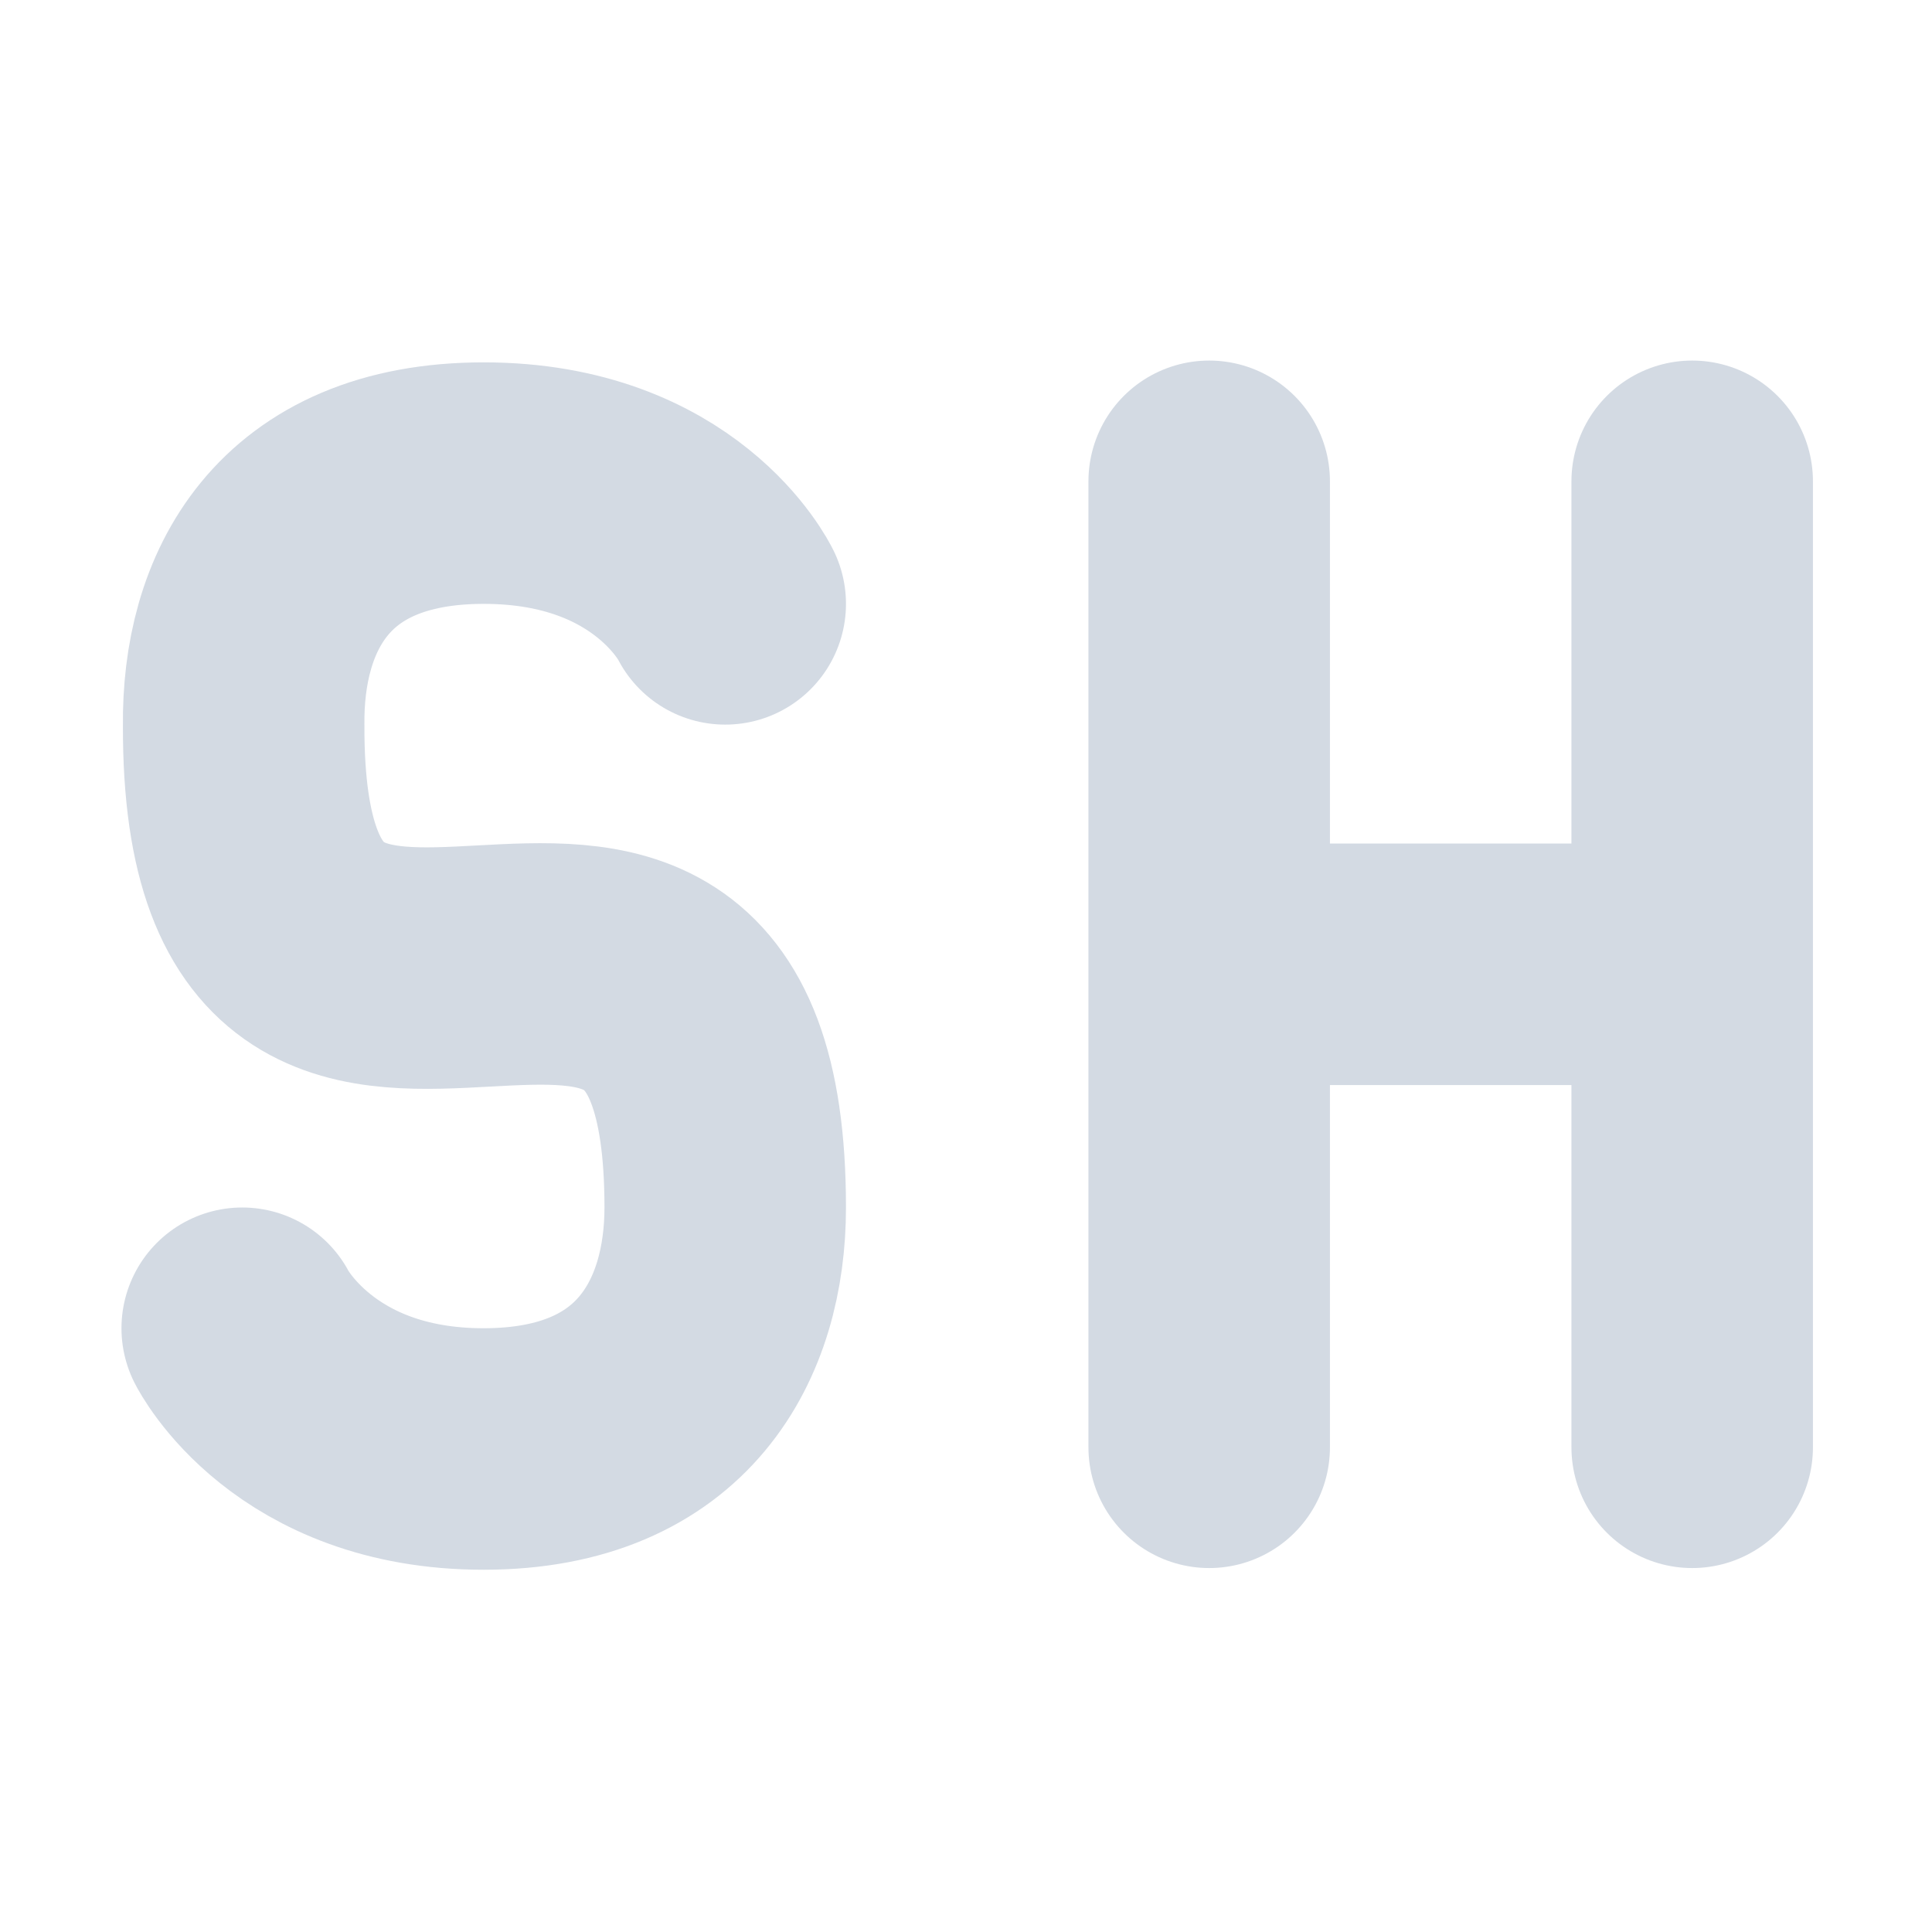
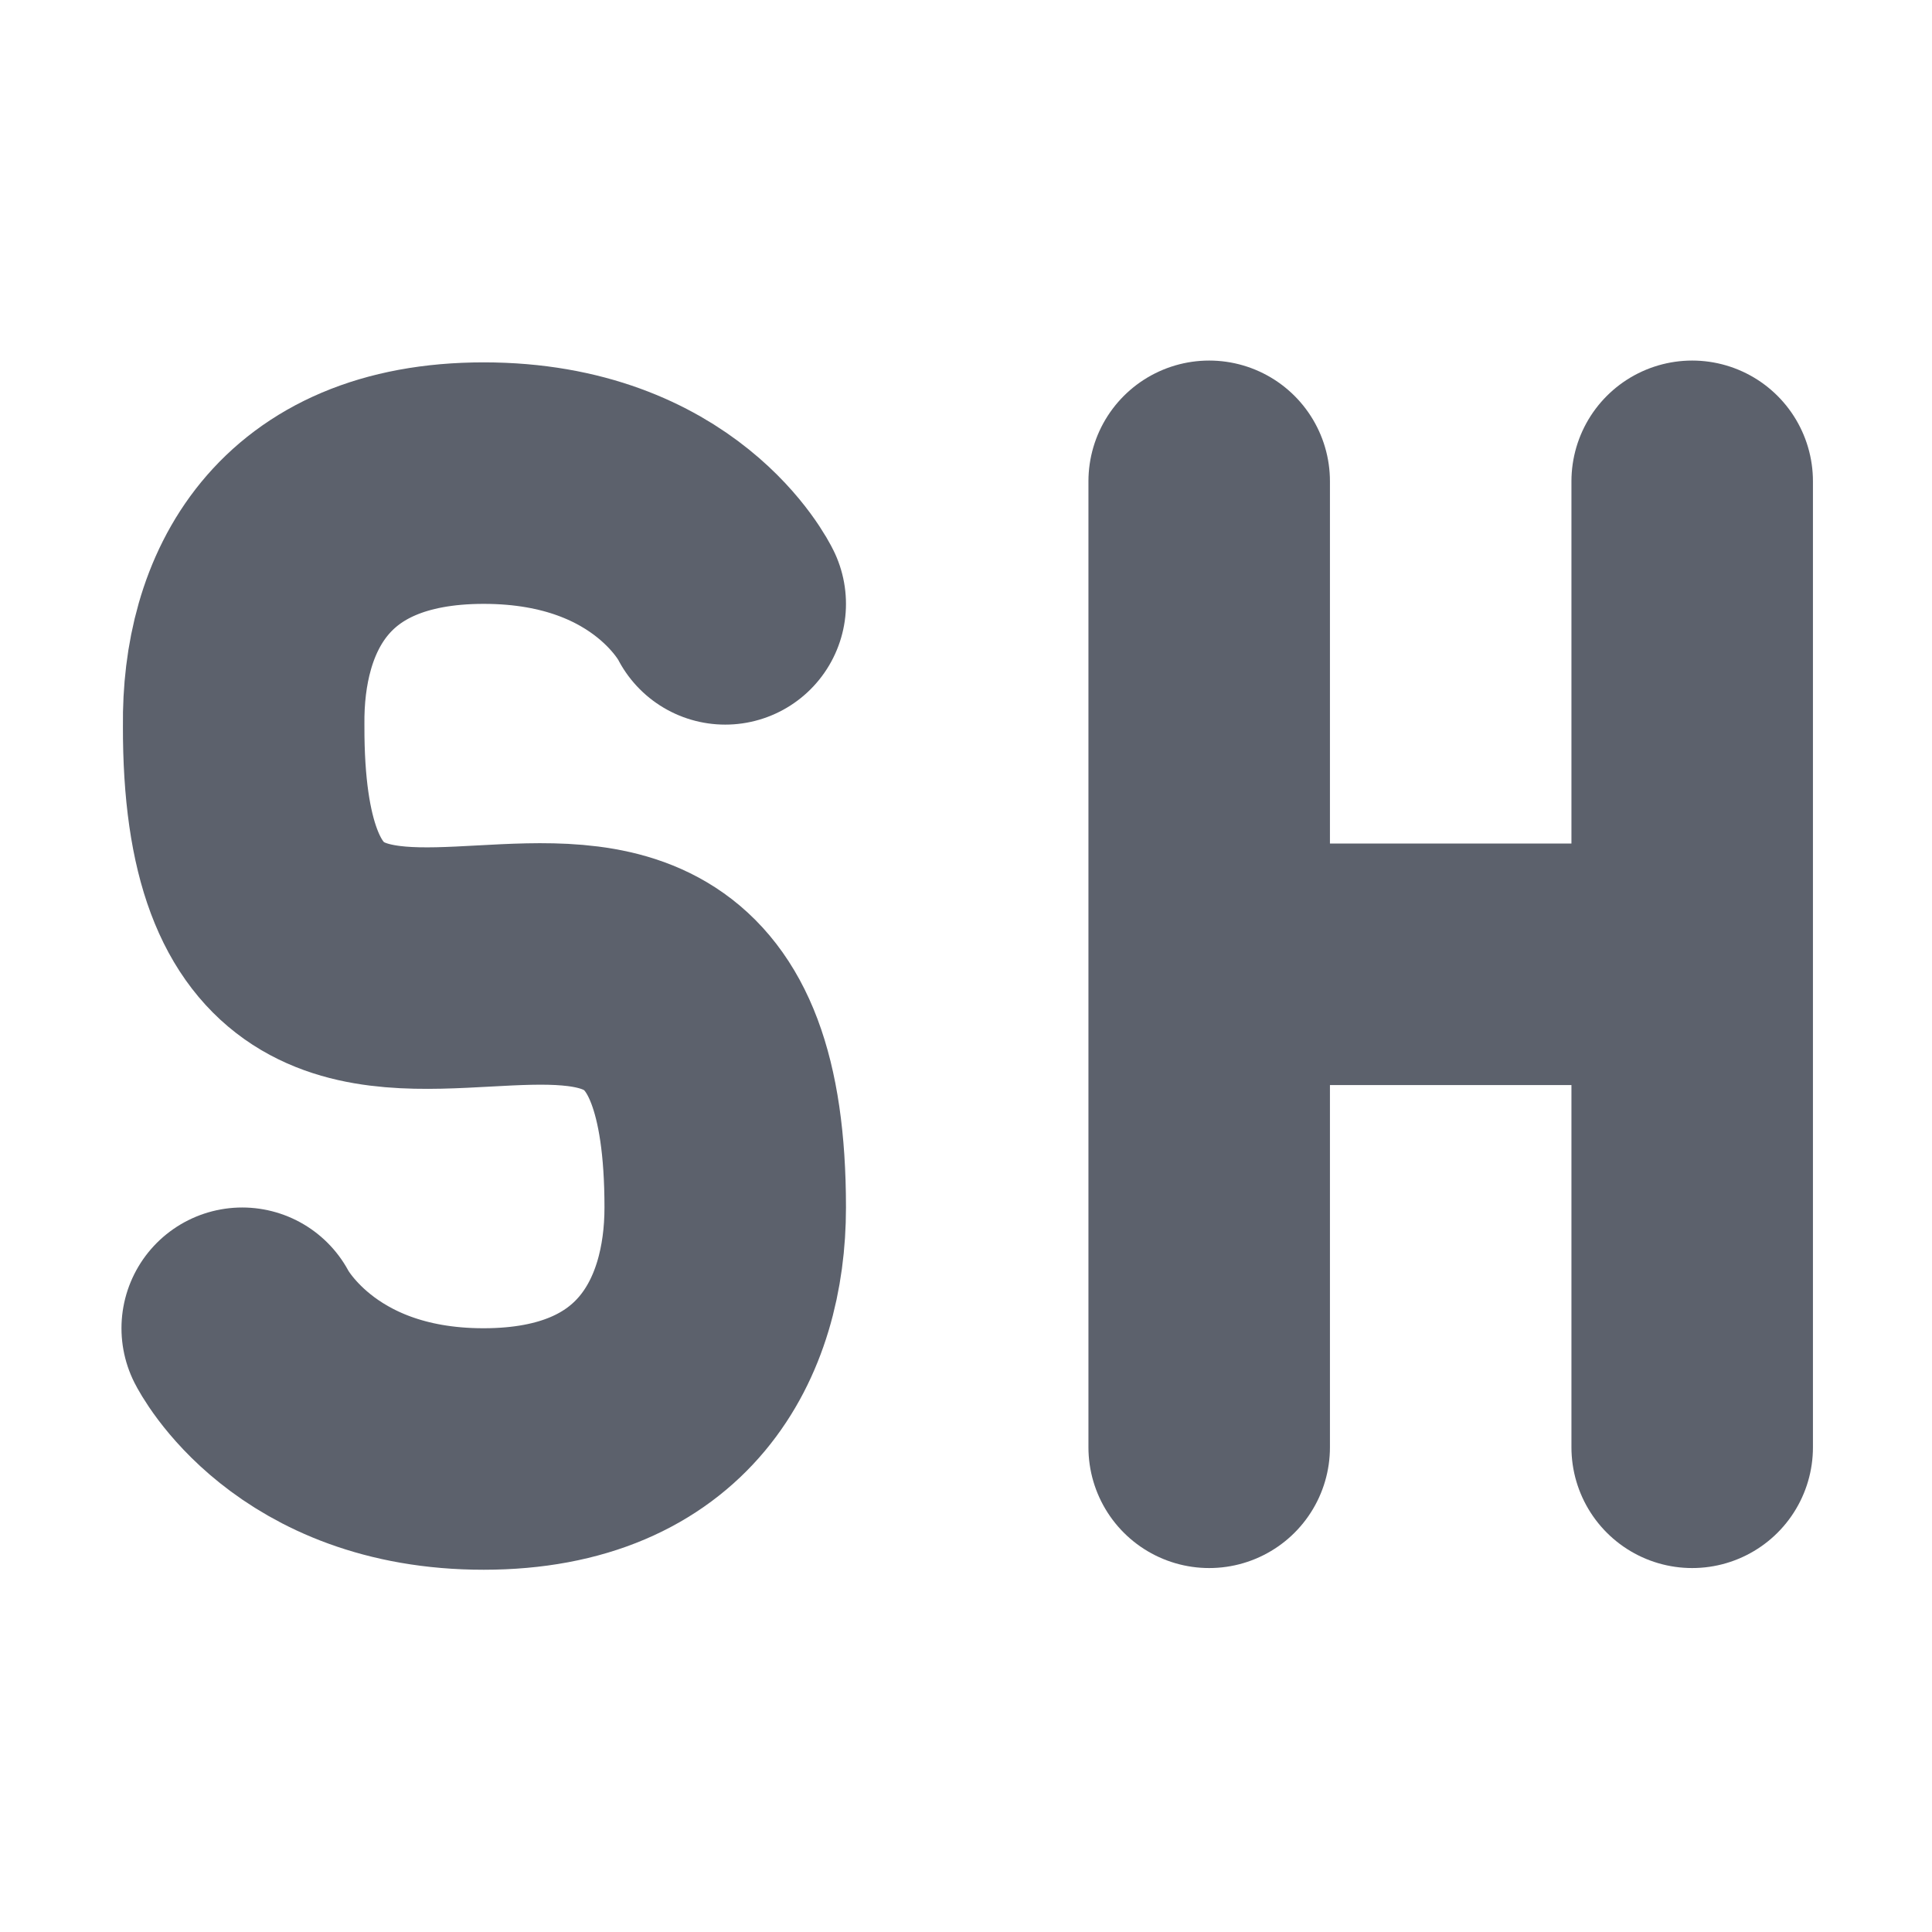
<svg xmlns="http://www.w3.org/2000/svg" width="16" height="16" viewBox="0 0 16 16" id="svg4344" version="1.1">
  <defs id="defs4346" />
  <g id="layer1" transform="translate(0,-1036.362)">
-     <path d="m 2.006,1047.362 c 0,0 0.504,1.001 2,1 1.496,-5e-4 2,-1 2,-2 0,-4.214 -4,0.211 -3.988,-3.99 -0.012,-1.009 0.472,-2.009 1.988,-2.009 1.516,0 2,1 2,1" style="fill:none;stroke:#d3dae3;stroke-width:2;stroke-linecap:round;stroke-linejoin:round" id="path38" />
-     <path style="fill:none;stroke:#d3dae3;stroke-width:2;stroke-linecap:round" d="m 10.014,1044.348 4,0 m 0,4 0,-8 m -4,8 0,-8 0,0" id="path18" />
+     <path d="m 2.006,1047.362 c 0,0 0.504,1.001 2,1 1.496,-5e-4 2,-1 2,-2 0,-4.214 -4,0.211 -3.988,-3.99 -0.012,-1.009 0.472,-2.009 1.988,-2.009 1.516,0 2,1 2,1" style="fill:none;stroke:#5c616c;stroke-width:2;stroke-linecap:round;stroke-linejoin:round" id="path38" />
+     <path style="fill:none;stroke:#5c616c;stroke-width:2;stroke-linecap:round" d="m 10.014,1044.348 4,0 m 0,4 0,-8 m -4,8 0,-8 0,0" id="path18" />
  </g>
</svg>
